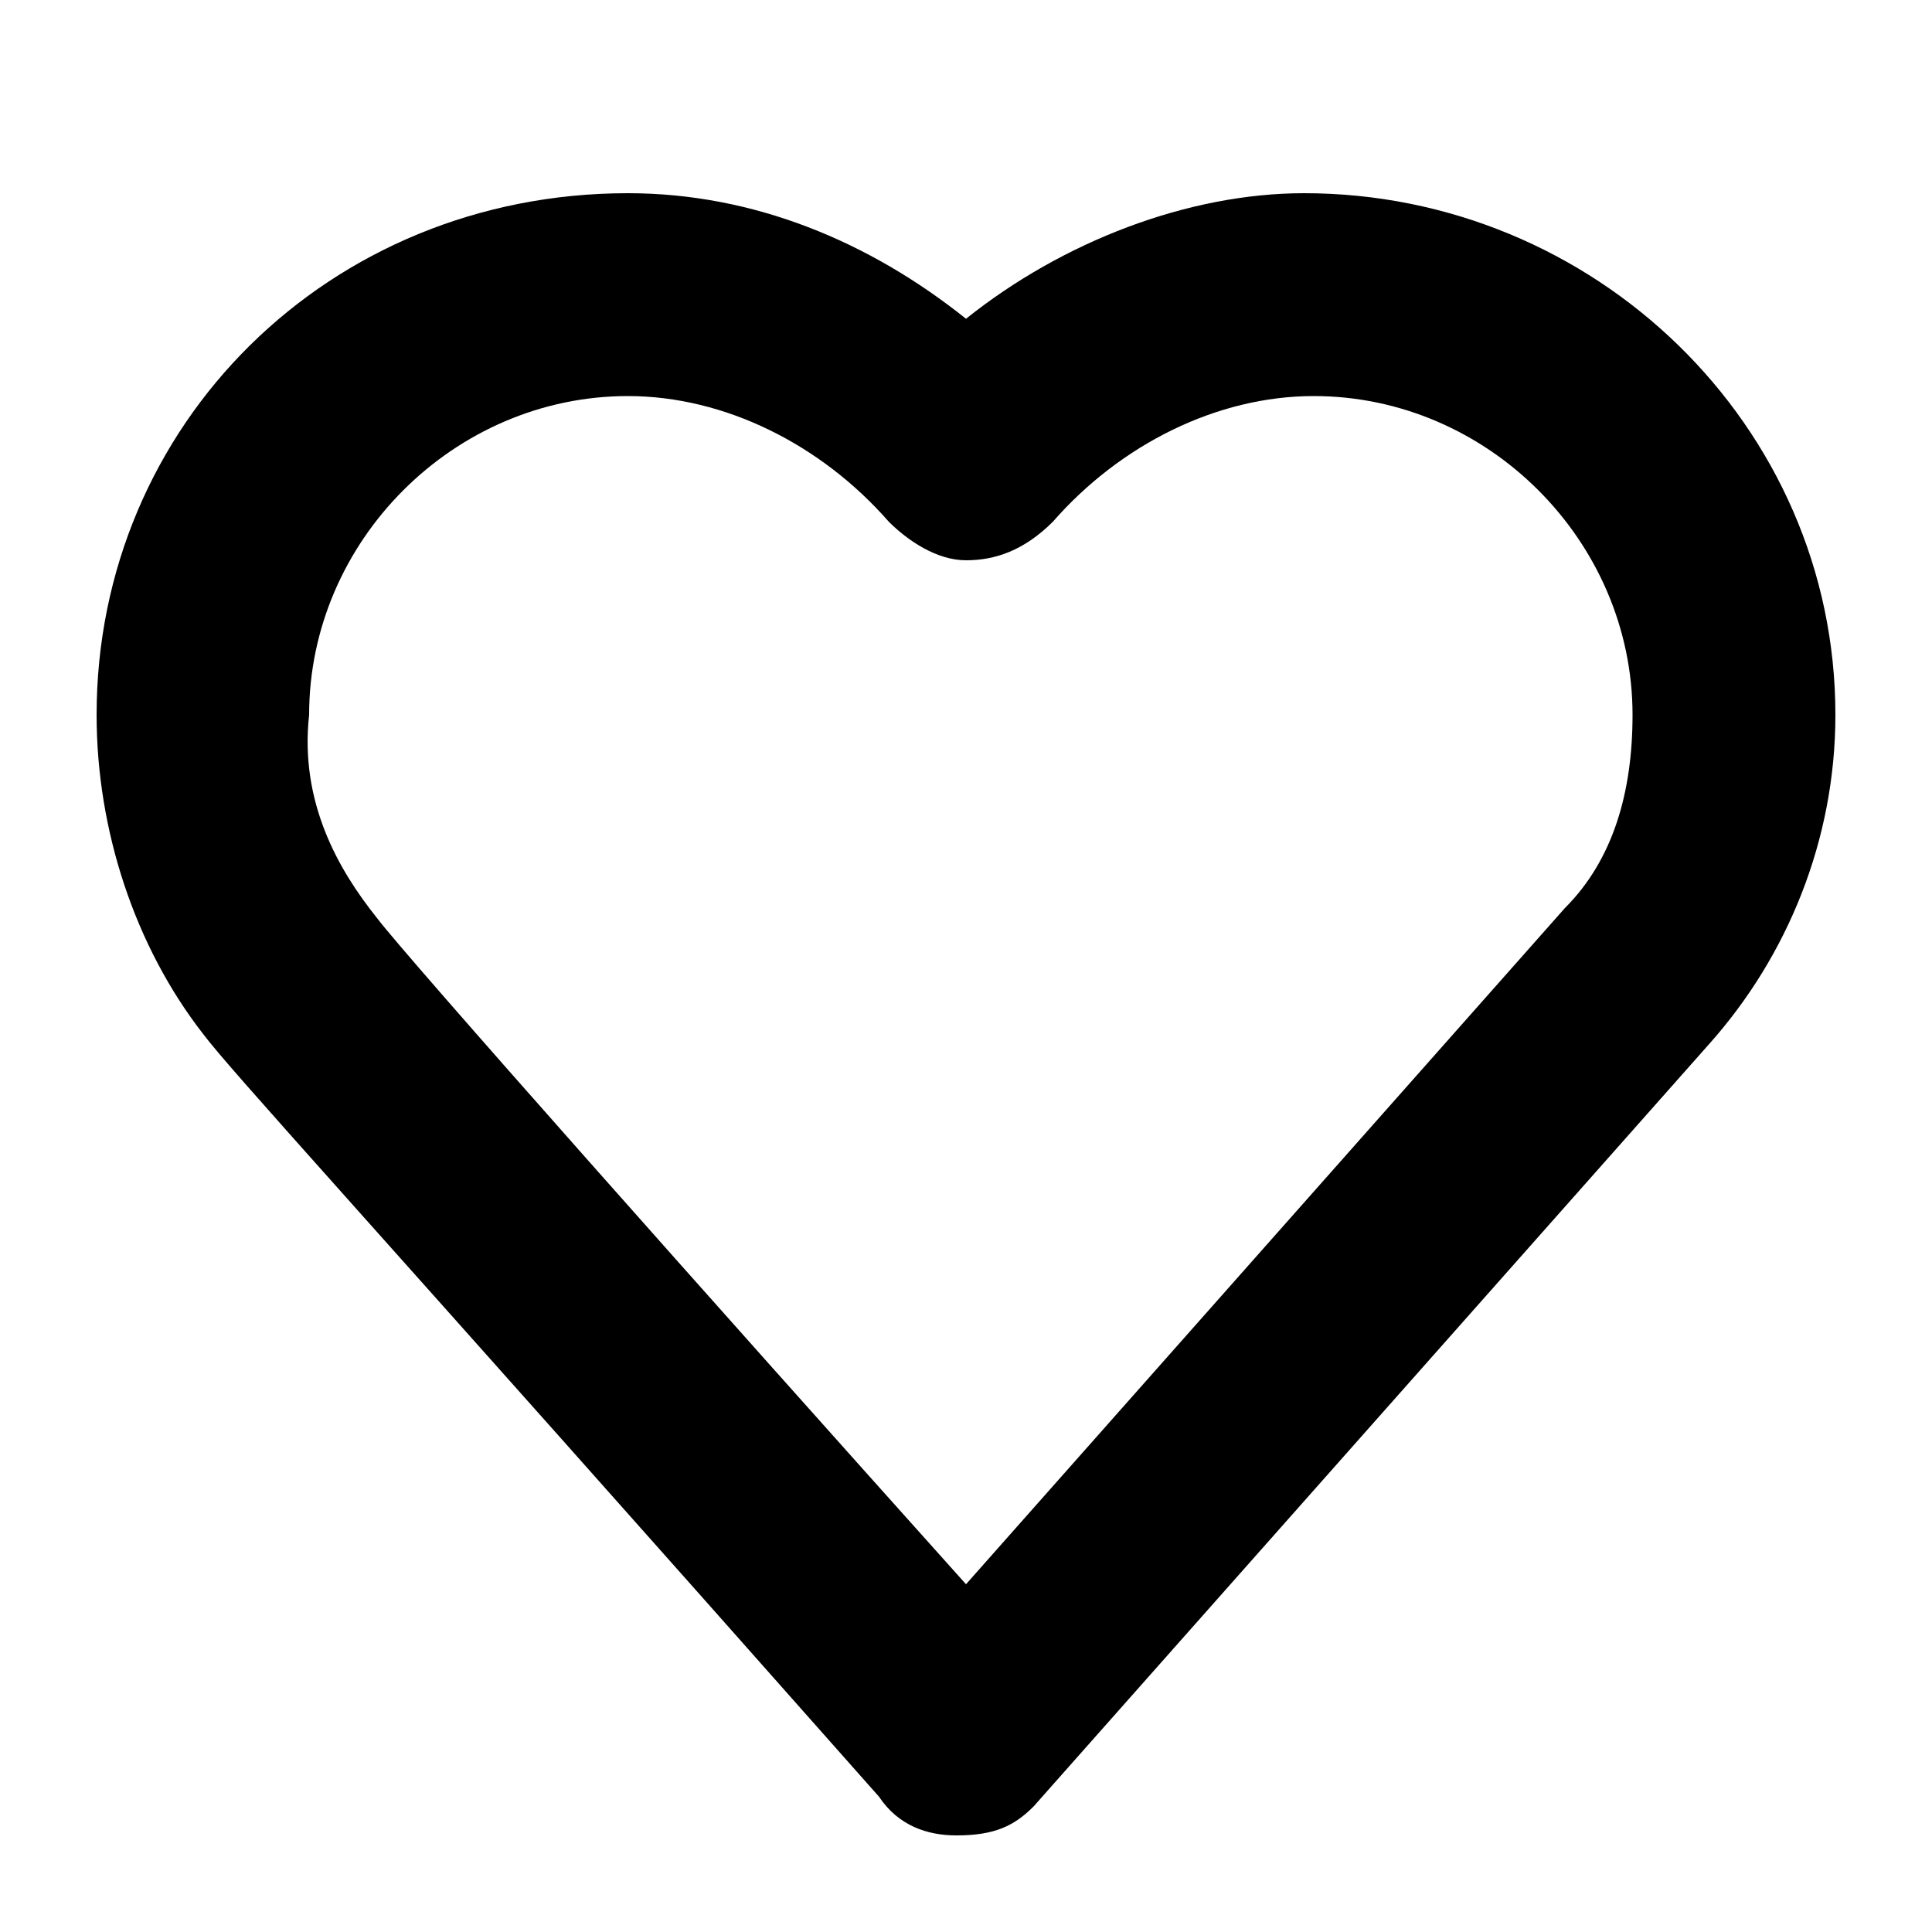
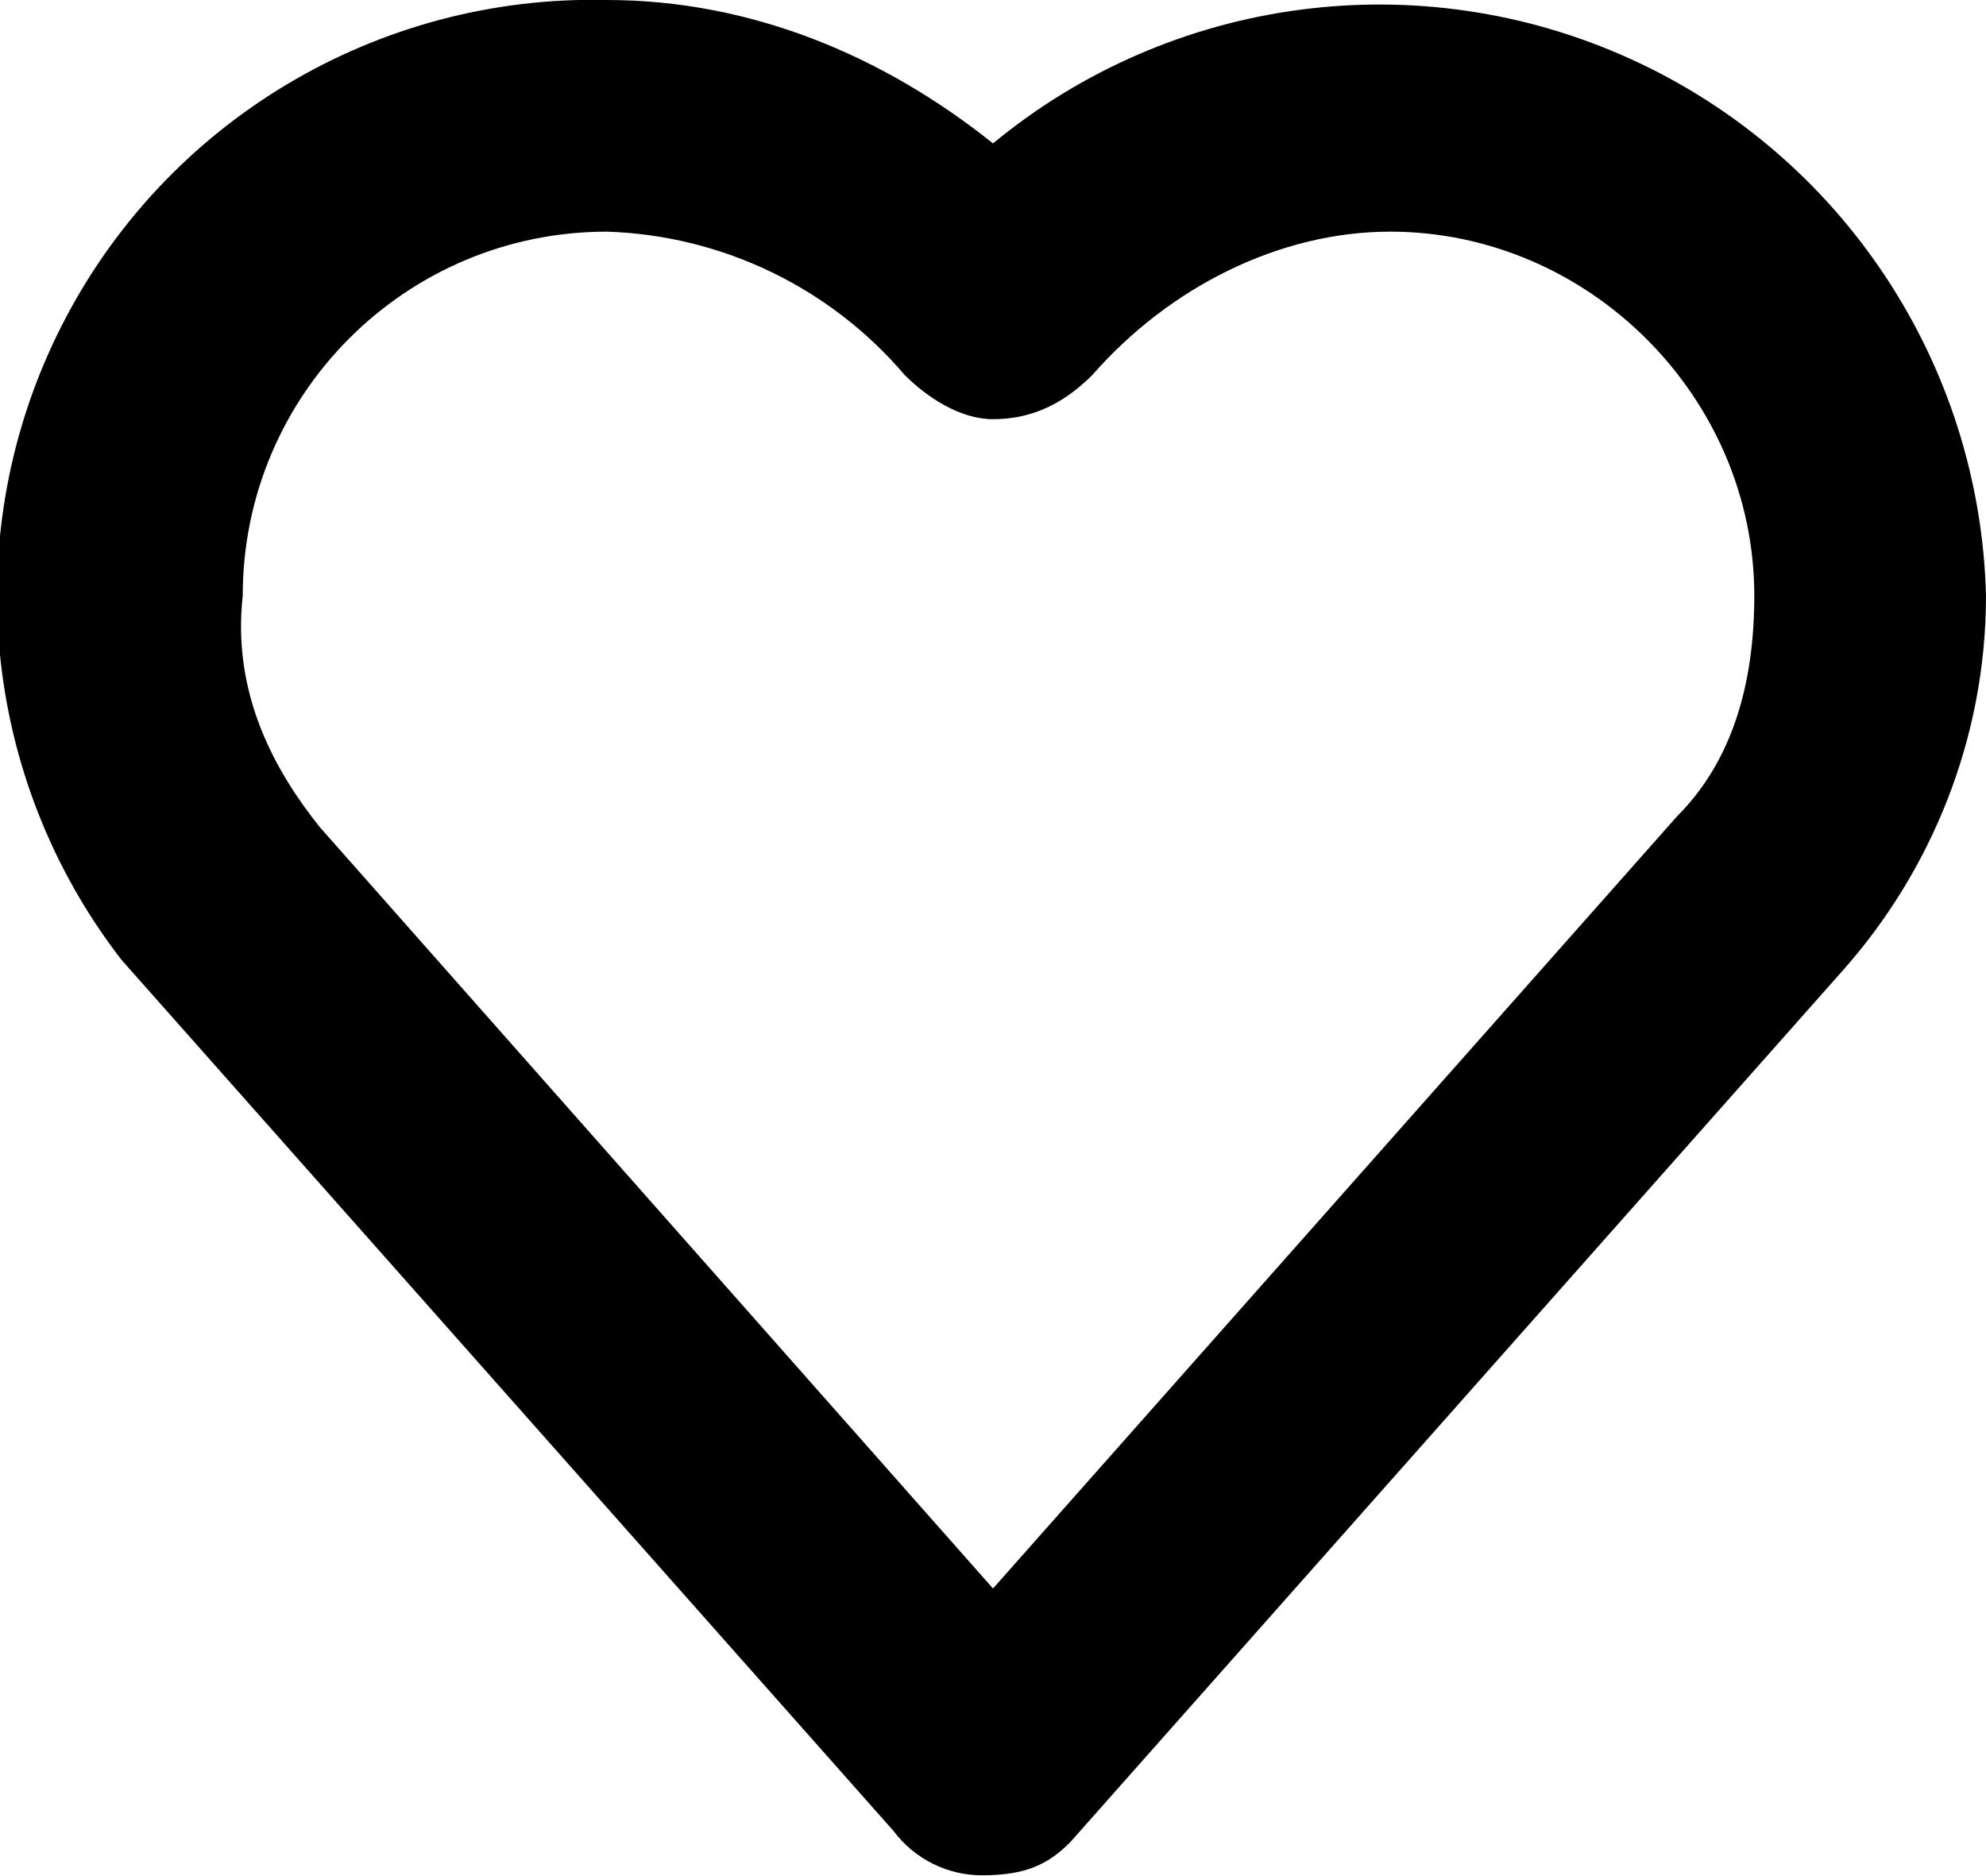
- <svg xmlns="http://www.w3.org/2000/svg" width="20" height="20" viewBox="0 0 20 20" fill="none">
-   <path d="M9.9 19C9.6 19 9.3 18.9 9.1 18.6C3.7 12.5 2.4 11.1 2.1 10.7C1.4 9.8 1 8.6 1 7.4C1 4.4 3.4 2 6.5 2C7.8 2 9 2.5 10 3.3C11 2.5 12.3 2 13.5 2C16.5 2 19 4.4 19 7.4C19 8.7 18.5 9.9 17.7 10.8L10.7 18.7C10.5 18.9 10.3 19 9.9 19ZM3.9 9.5C4.2 9.9 7.4 13.5 10 16.4L16.2 9.4C16.7 8.9 16.9 8.2 16.9 7.4C16.9 5.6 15.4 4.1 13.6 4.1C12.6 4.1 11.6 4.6 10.9 5.4C10.6 5.7 10.3 5.8 10 5.8C9.7 5.8 9.4 5.6 9.2 5.4C8.5 4.6 7.5 4.1 6.5 4.1C4.7 4.1 3.2 5.6 3.2 7.4C3.1 8.3 3.5 9 3.9 9.5C3.8 9.5 3.8 9.5 3.9 9.5Z" fill="black" />
+ <svg xmlns="http://www.w3.org/2000/svg" width="18" height="17" fill="none">
+   <path d="M8.9 17a1 1 0 0 1-.8-.4l-7-7.9A5.4 5.4 0 0 1 5.5 0C6.8 0 8 .5 9 1.3a5.5 5.5 0 0 1 9 4.1c0 1.3-.5 2.5-1.3 3.4l-7 7.9c-.2.2-.4.3-.8.3Zm-6-9.5L9 14.4l6.2-7c.5-.5.7-1.2.7-2 0-1.8-1.5-3.3-3.3-3.3-1 0-2 .5-2.7 1.3-.3.3-.6.4-.9.4-.3 0-.6-.2-.8-.4a3.7 3.7 0 0 0-2.7-1.3 3.3 3.3 0 0 0-3.3 3.3c-.1.9.3 1.6.7 2.1Z" fill="#000" />
</svg>
